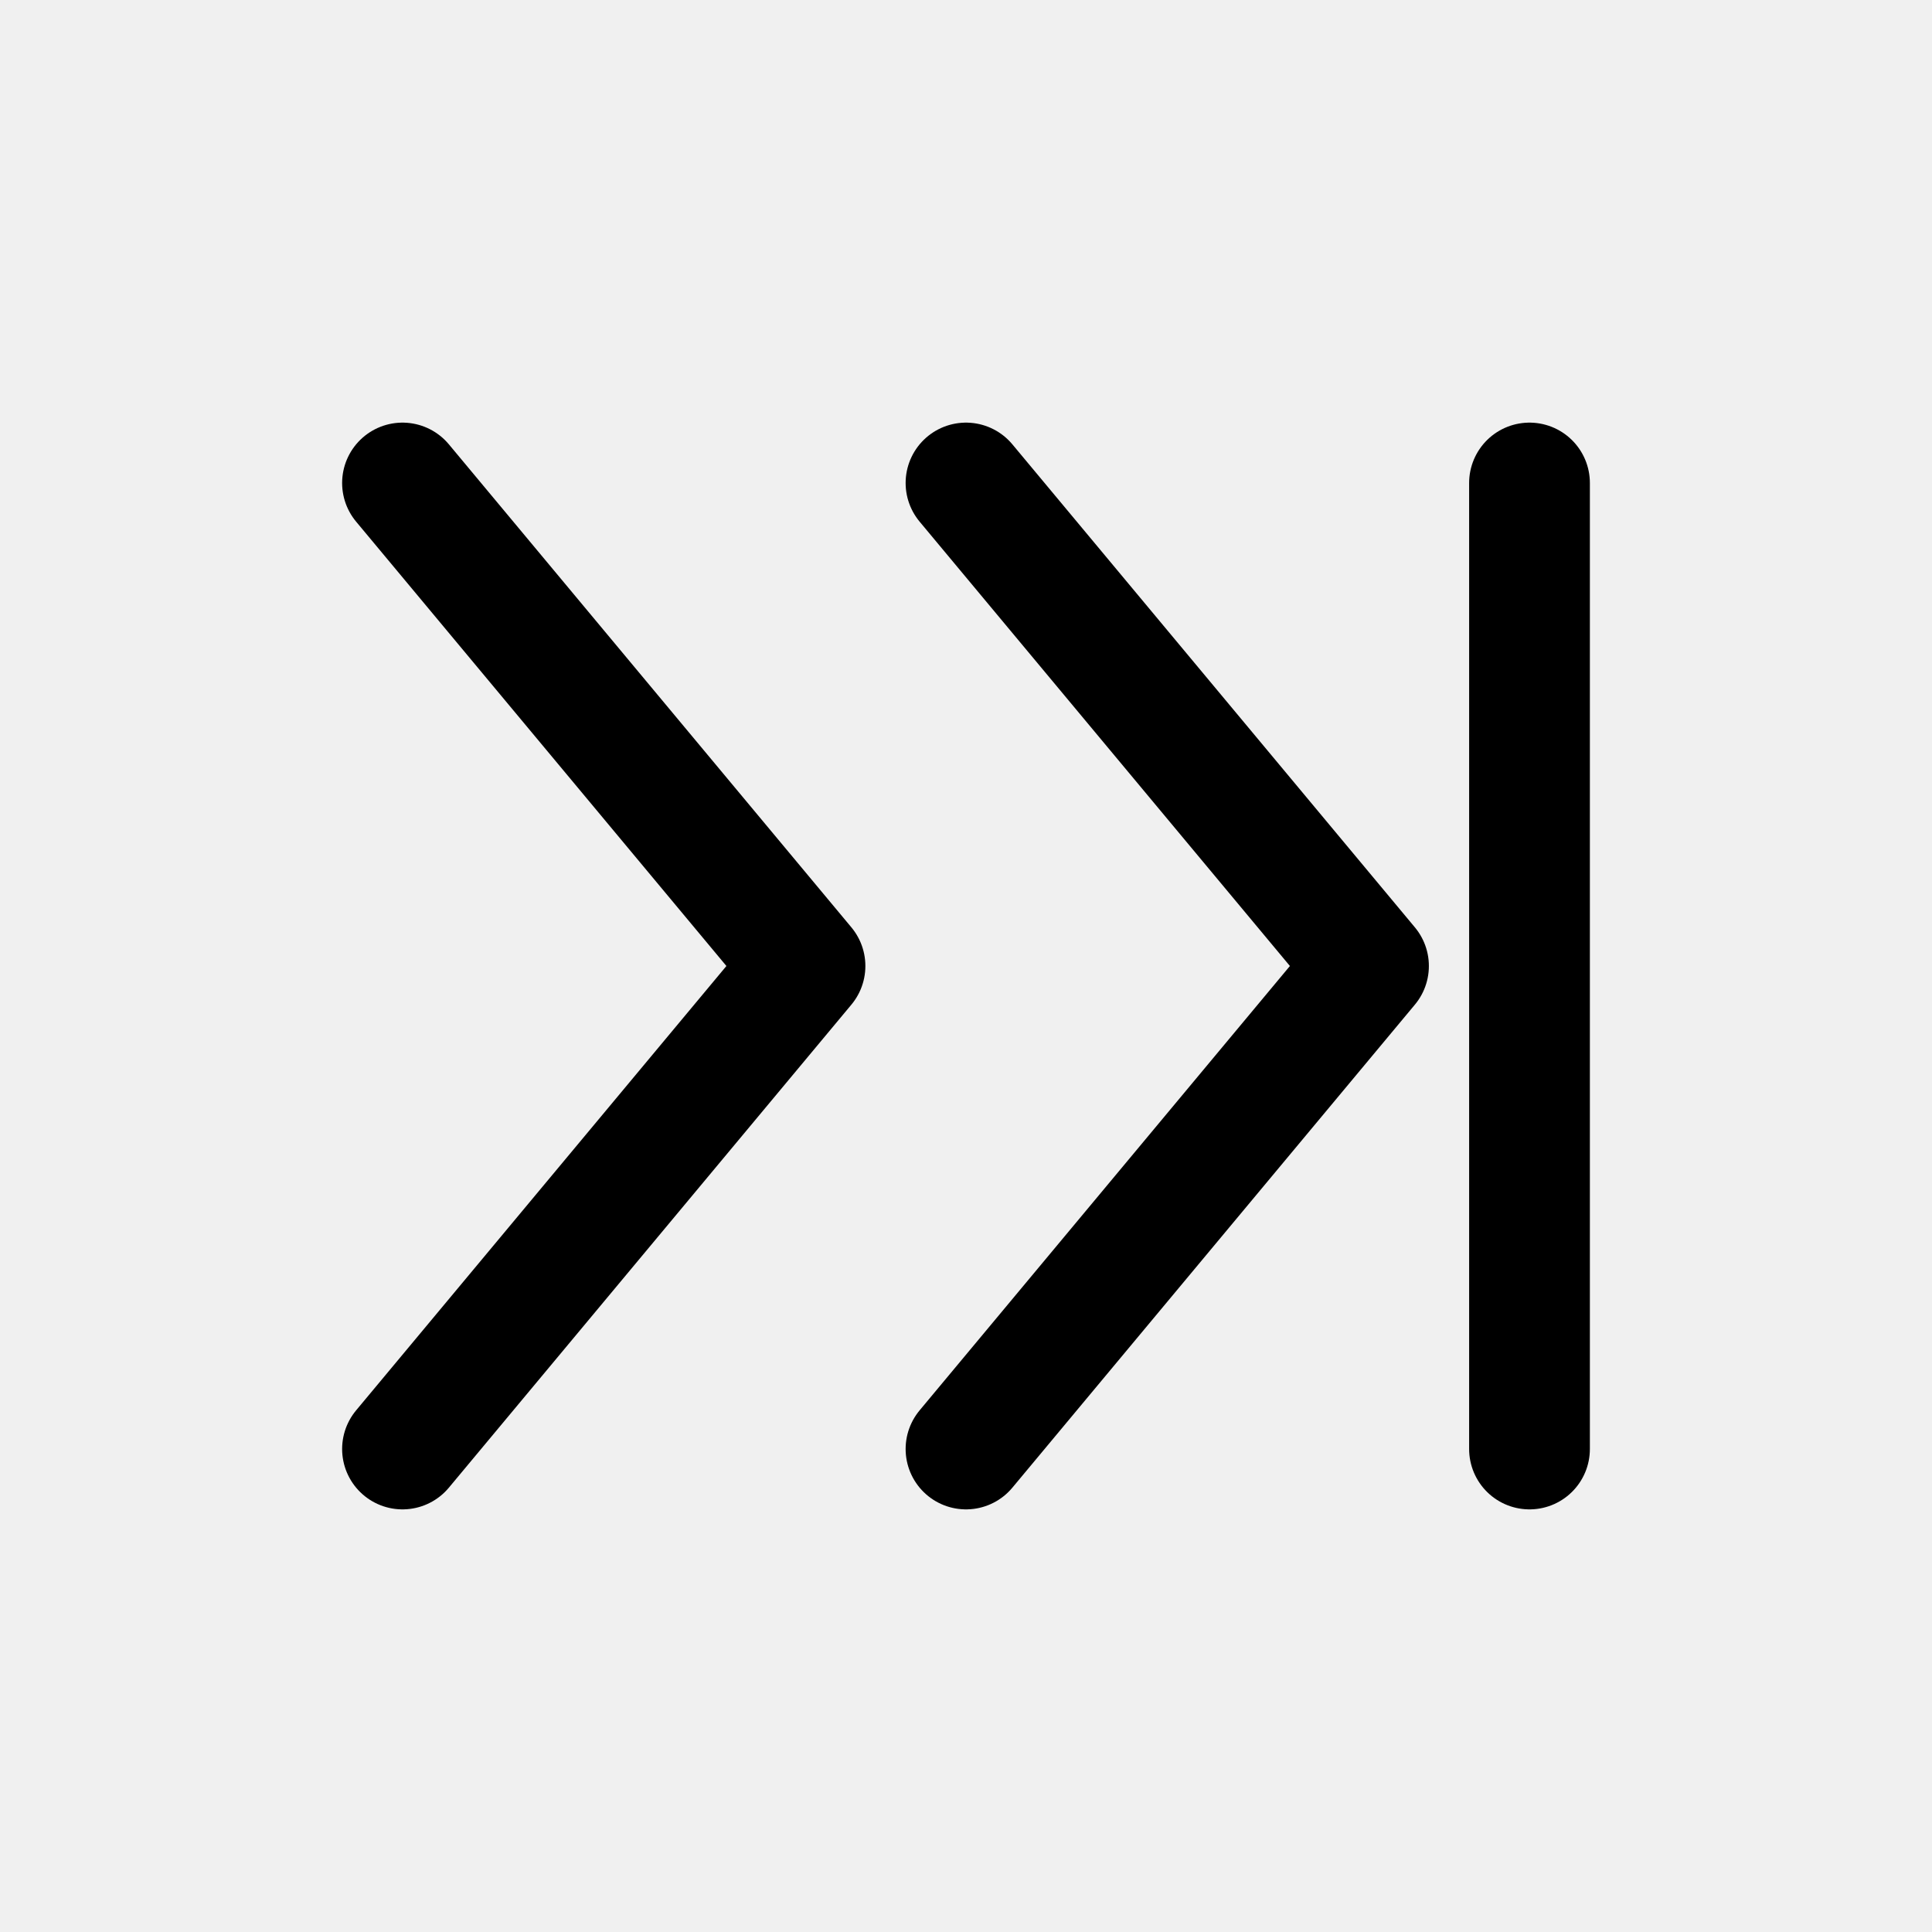
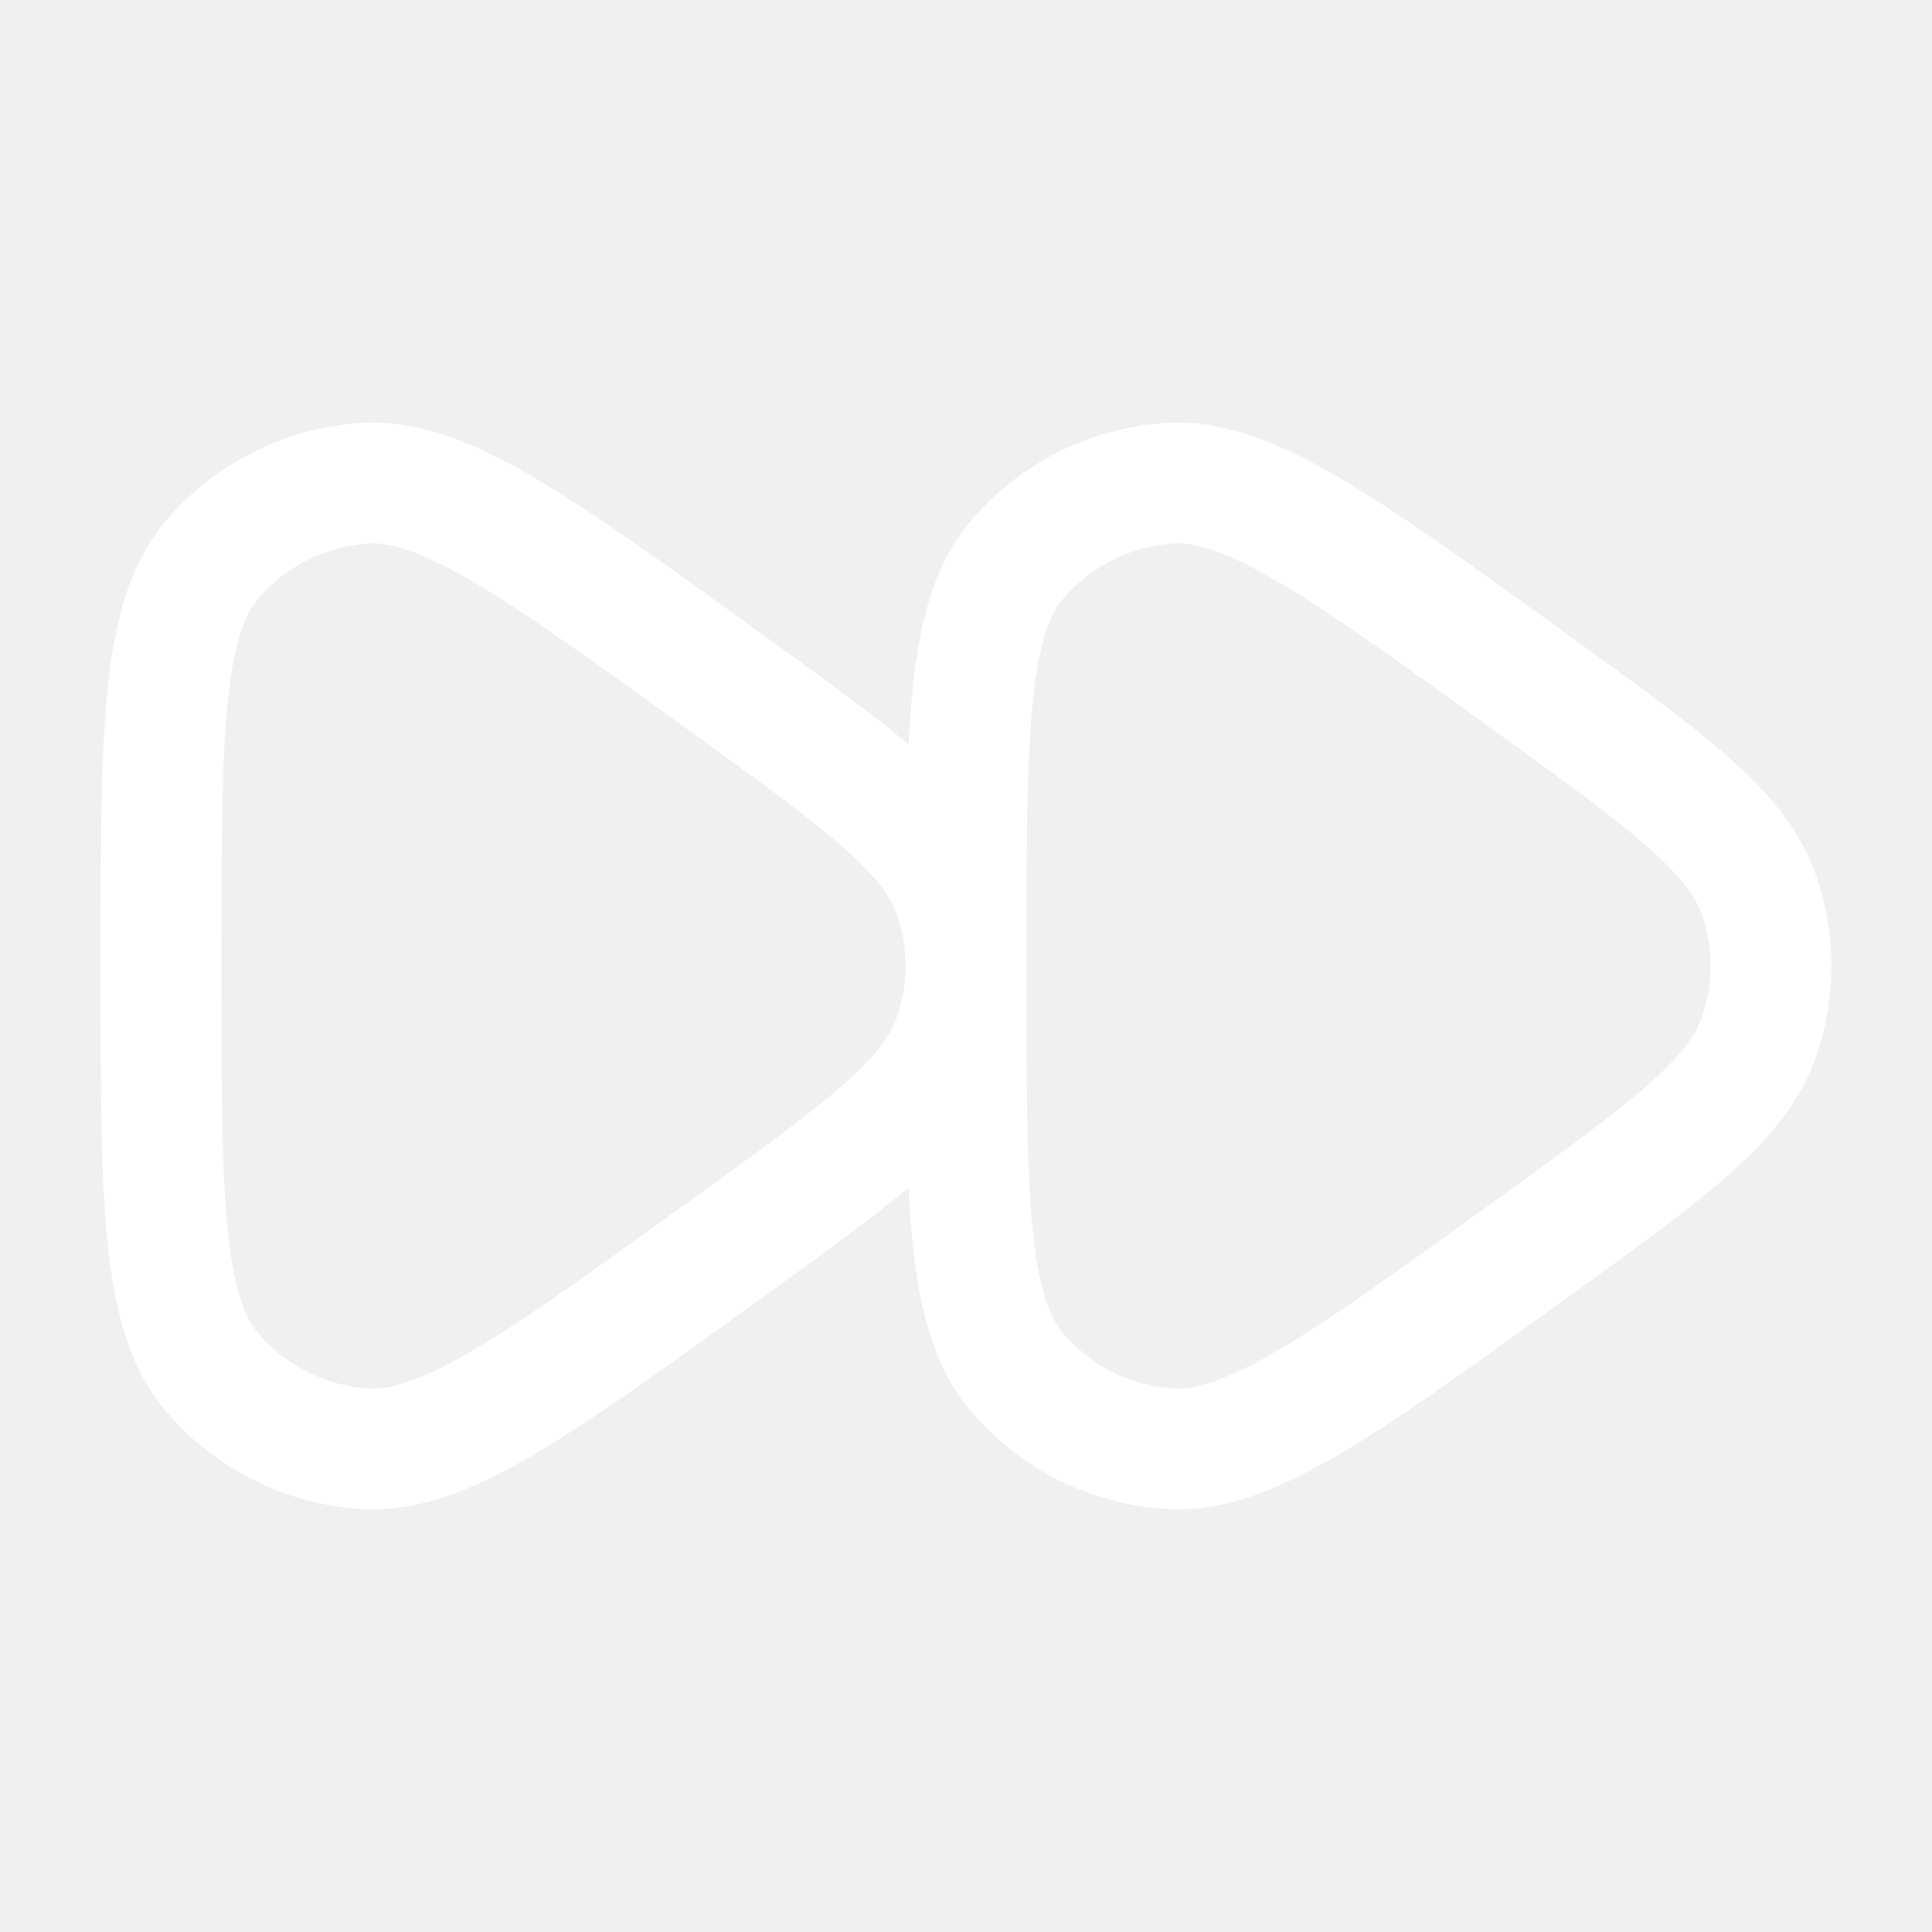
- <svg xmlns="http://www.w3.org/2000/svg" viewBox="0 0 24 24" fill="none" stroke="currentColor" stroke-width="1.5" stroke-linecap="round" stroke-linejoin="round">
-   <path d="M19 6 V18" />
-   <path d="M12 6 L17 12 L12 18" />
-   <path d="M5 6 L10 12 L5 18" />
+ <svg xmlns="http://www.w3.org/2000/svg" width="24" height="24" viewBox="0 0 24 24" fill="none">
+   <path d="M21.837 12.918C21.555 13.688 20.701 14.305 18.995 15.537C16.668 17.218 15.504 18.058 14.531 17.997C13.788 17.95 13.098 17.601 12.622 17.032C12 16.286 12 14.857 12 12C12 9.142 12 7.714 12.622 6.968C13.098 6.399 13.788 6.05 14.531 6.003C15.504 5.942 16.668 6.782 18.995 8.463C20.701 9.695 21.555 10.312 21.837 11.082C22.054 11.675 22.054 12.325 21.837 12.918Z" stroke="white" stroke-width="1.5" stroke-linejoin="round" />
+   <path d="M11.837 12.918C11.555 13.688 10.701 14.305 8.995 15.537C6.668 17.218 5.504 18.058 4.531 17.997C3.788 17.95 3.098 17.601 2.622 17.032C2 16.286 2 14.857 2 12C2 9.142 2 7.714 2.622 6.968C3.098 6.399 3.788 6.05 4.531 6.003C5.504 5.942 6.668 6.782 8.995 8.463C10.701 9.695 11.555 10.312 11.837 11.082C12.054 11.675 12.054 12.325 11.837 12.918Z" stroke="white" stroke-width="1.5" stroke-linejoin="round" />
</svg>
